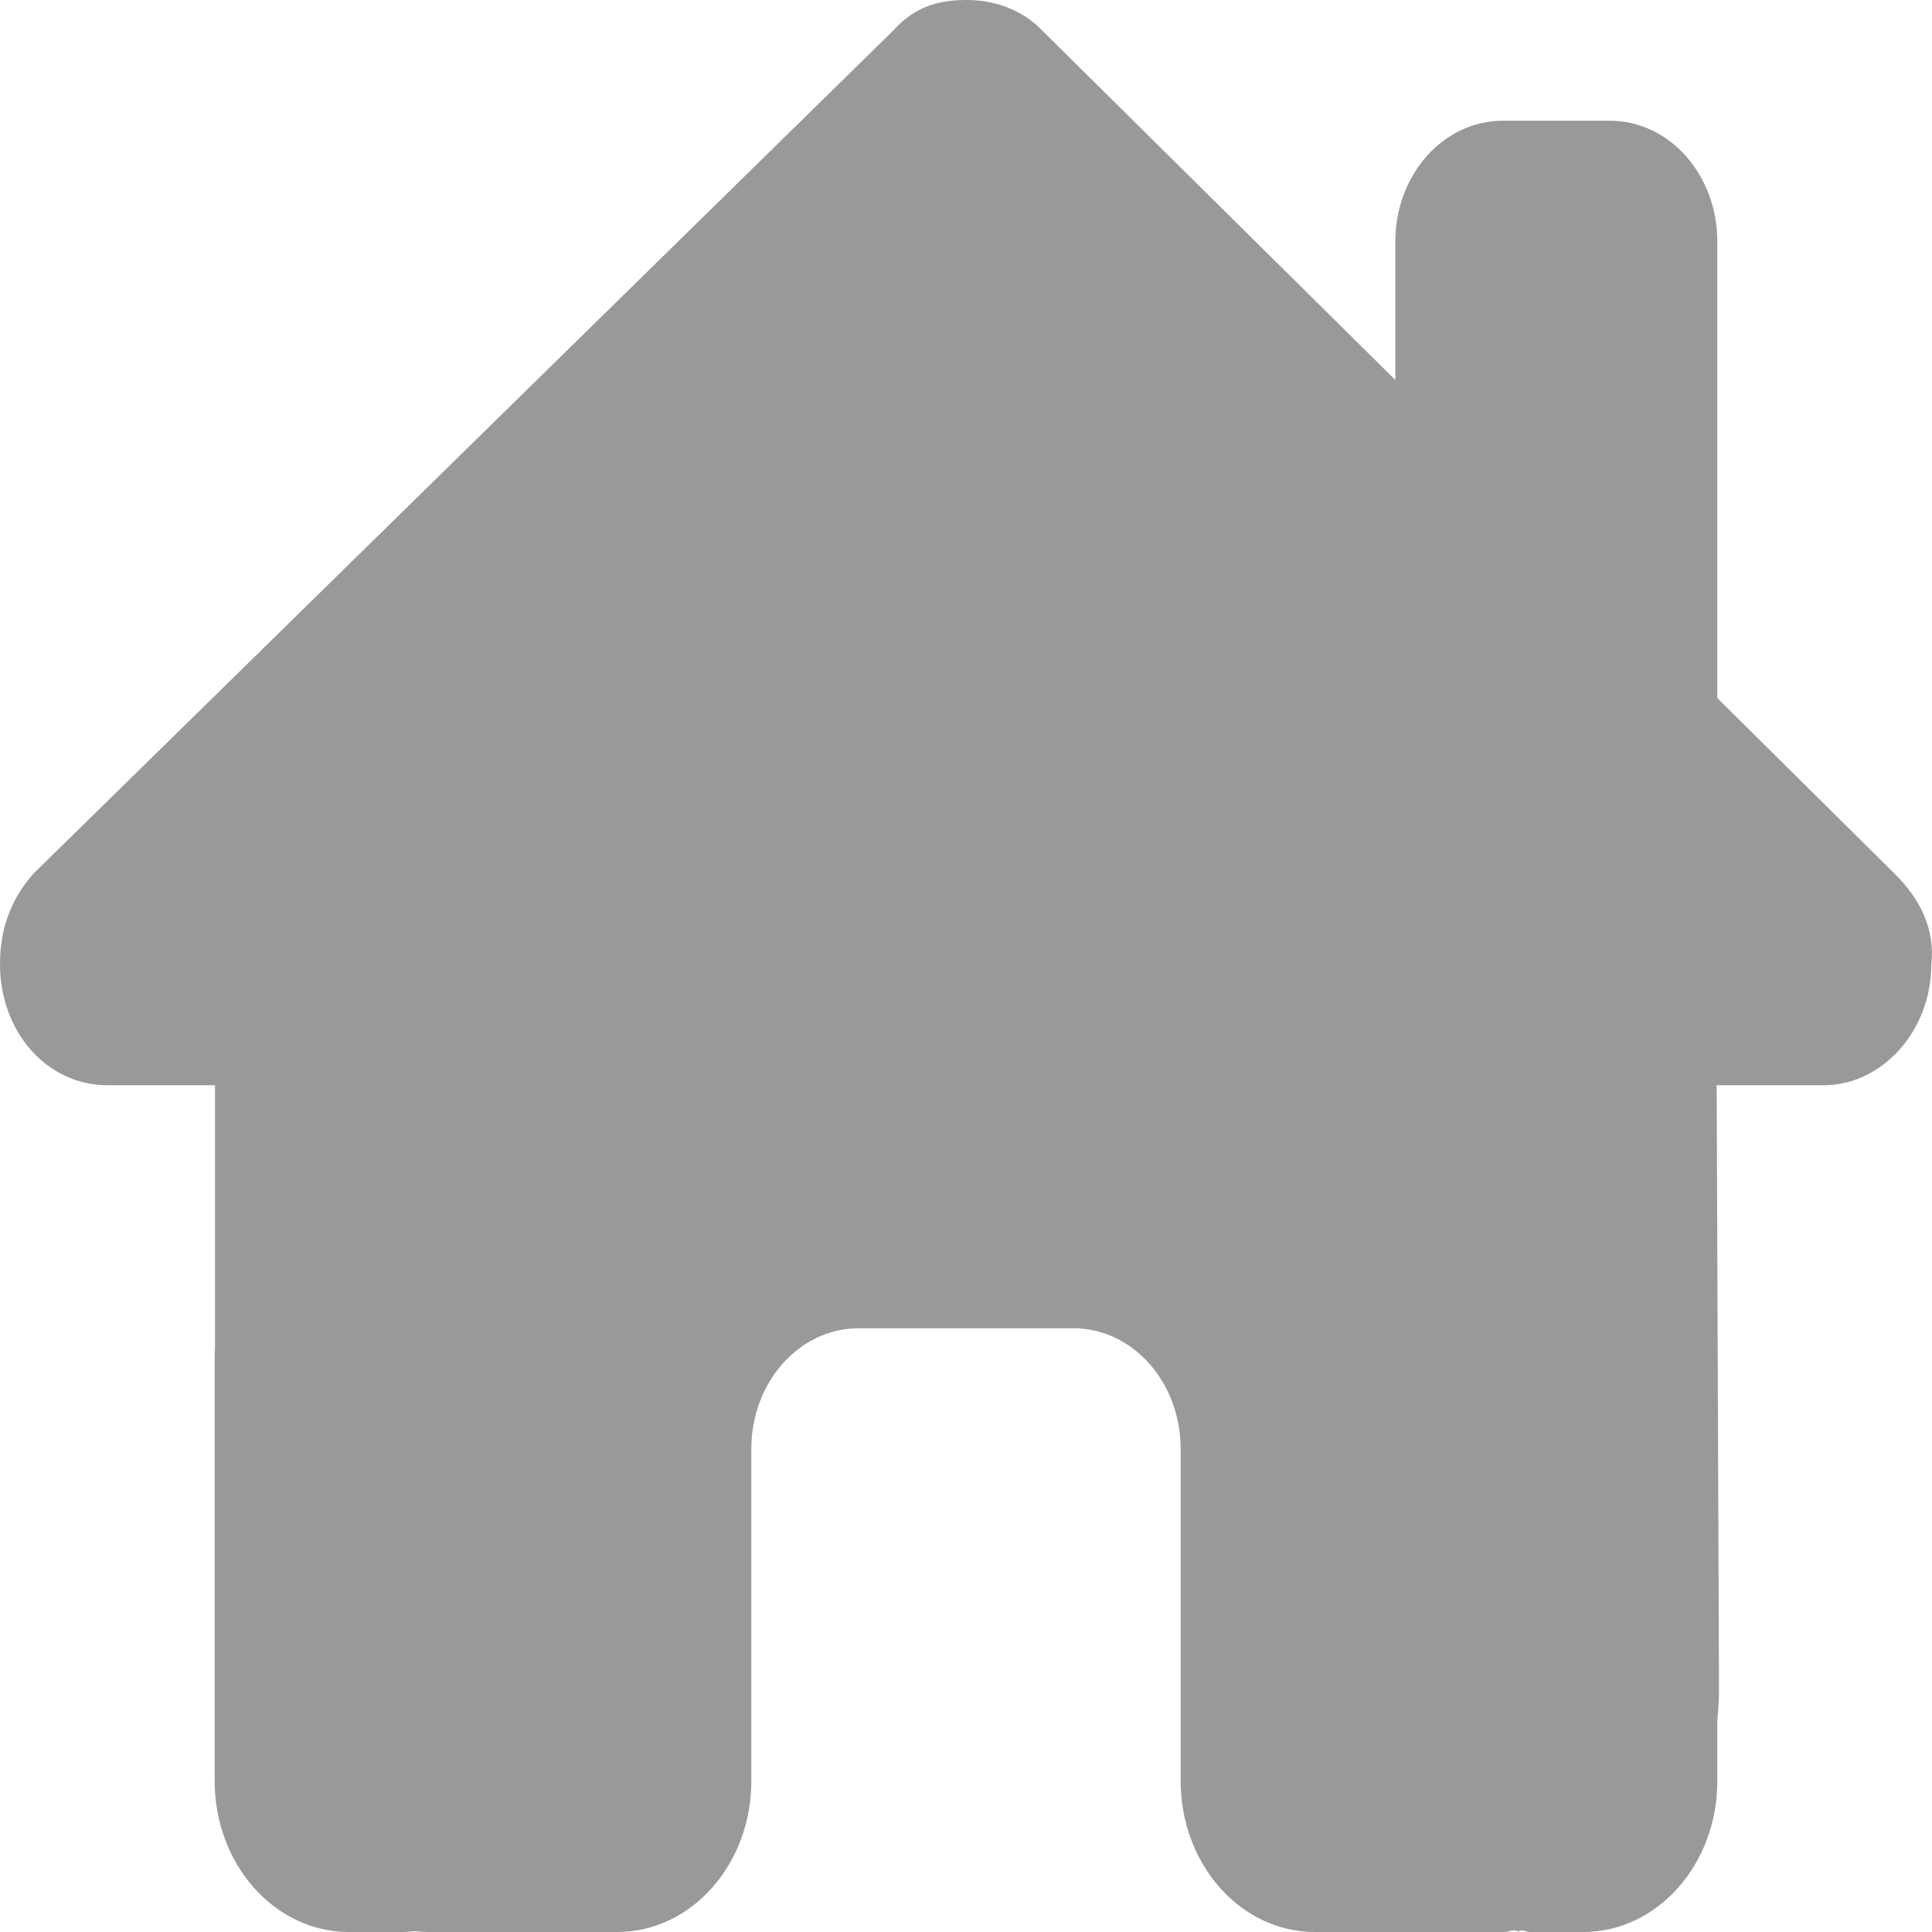
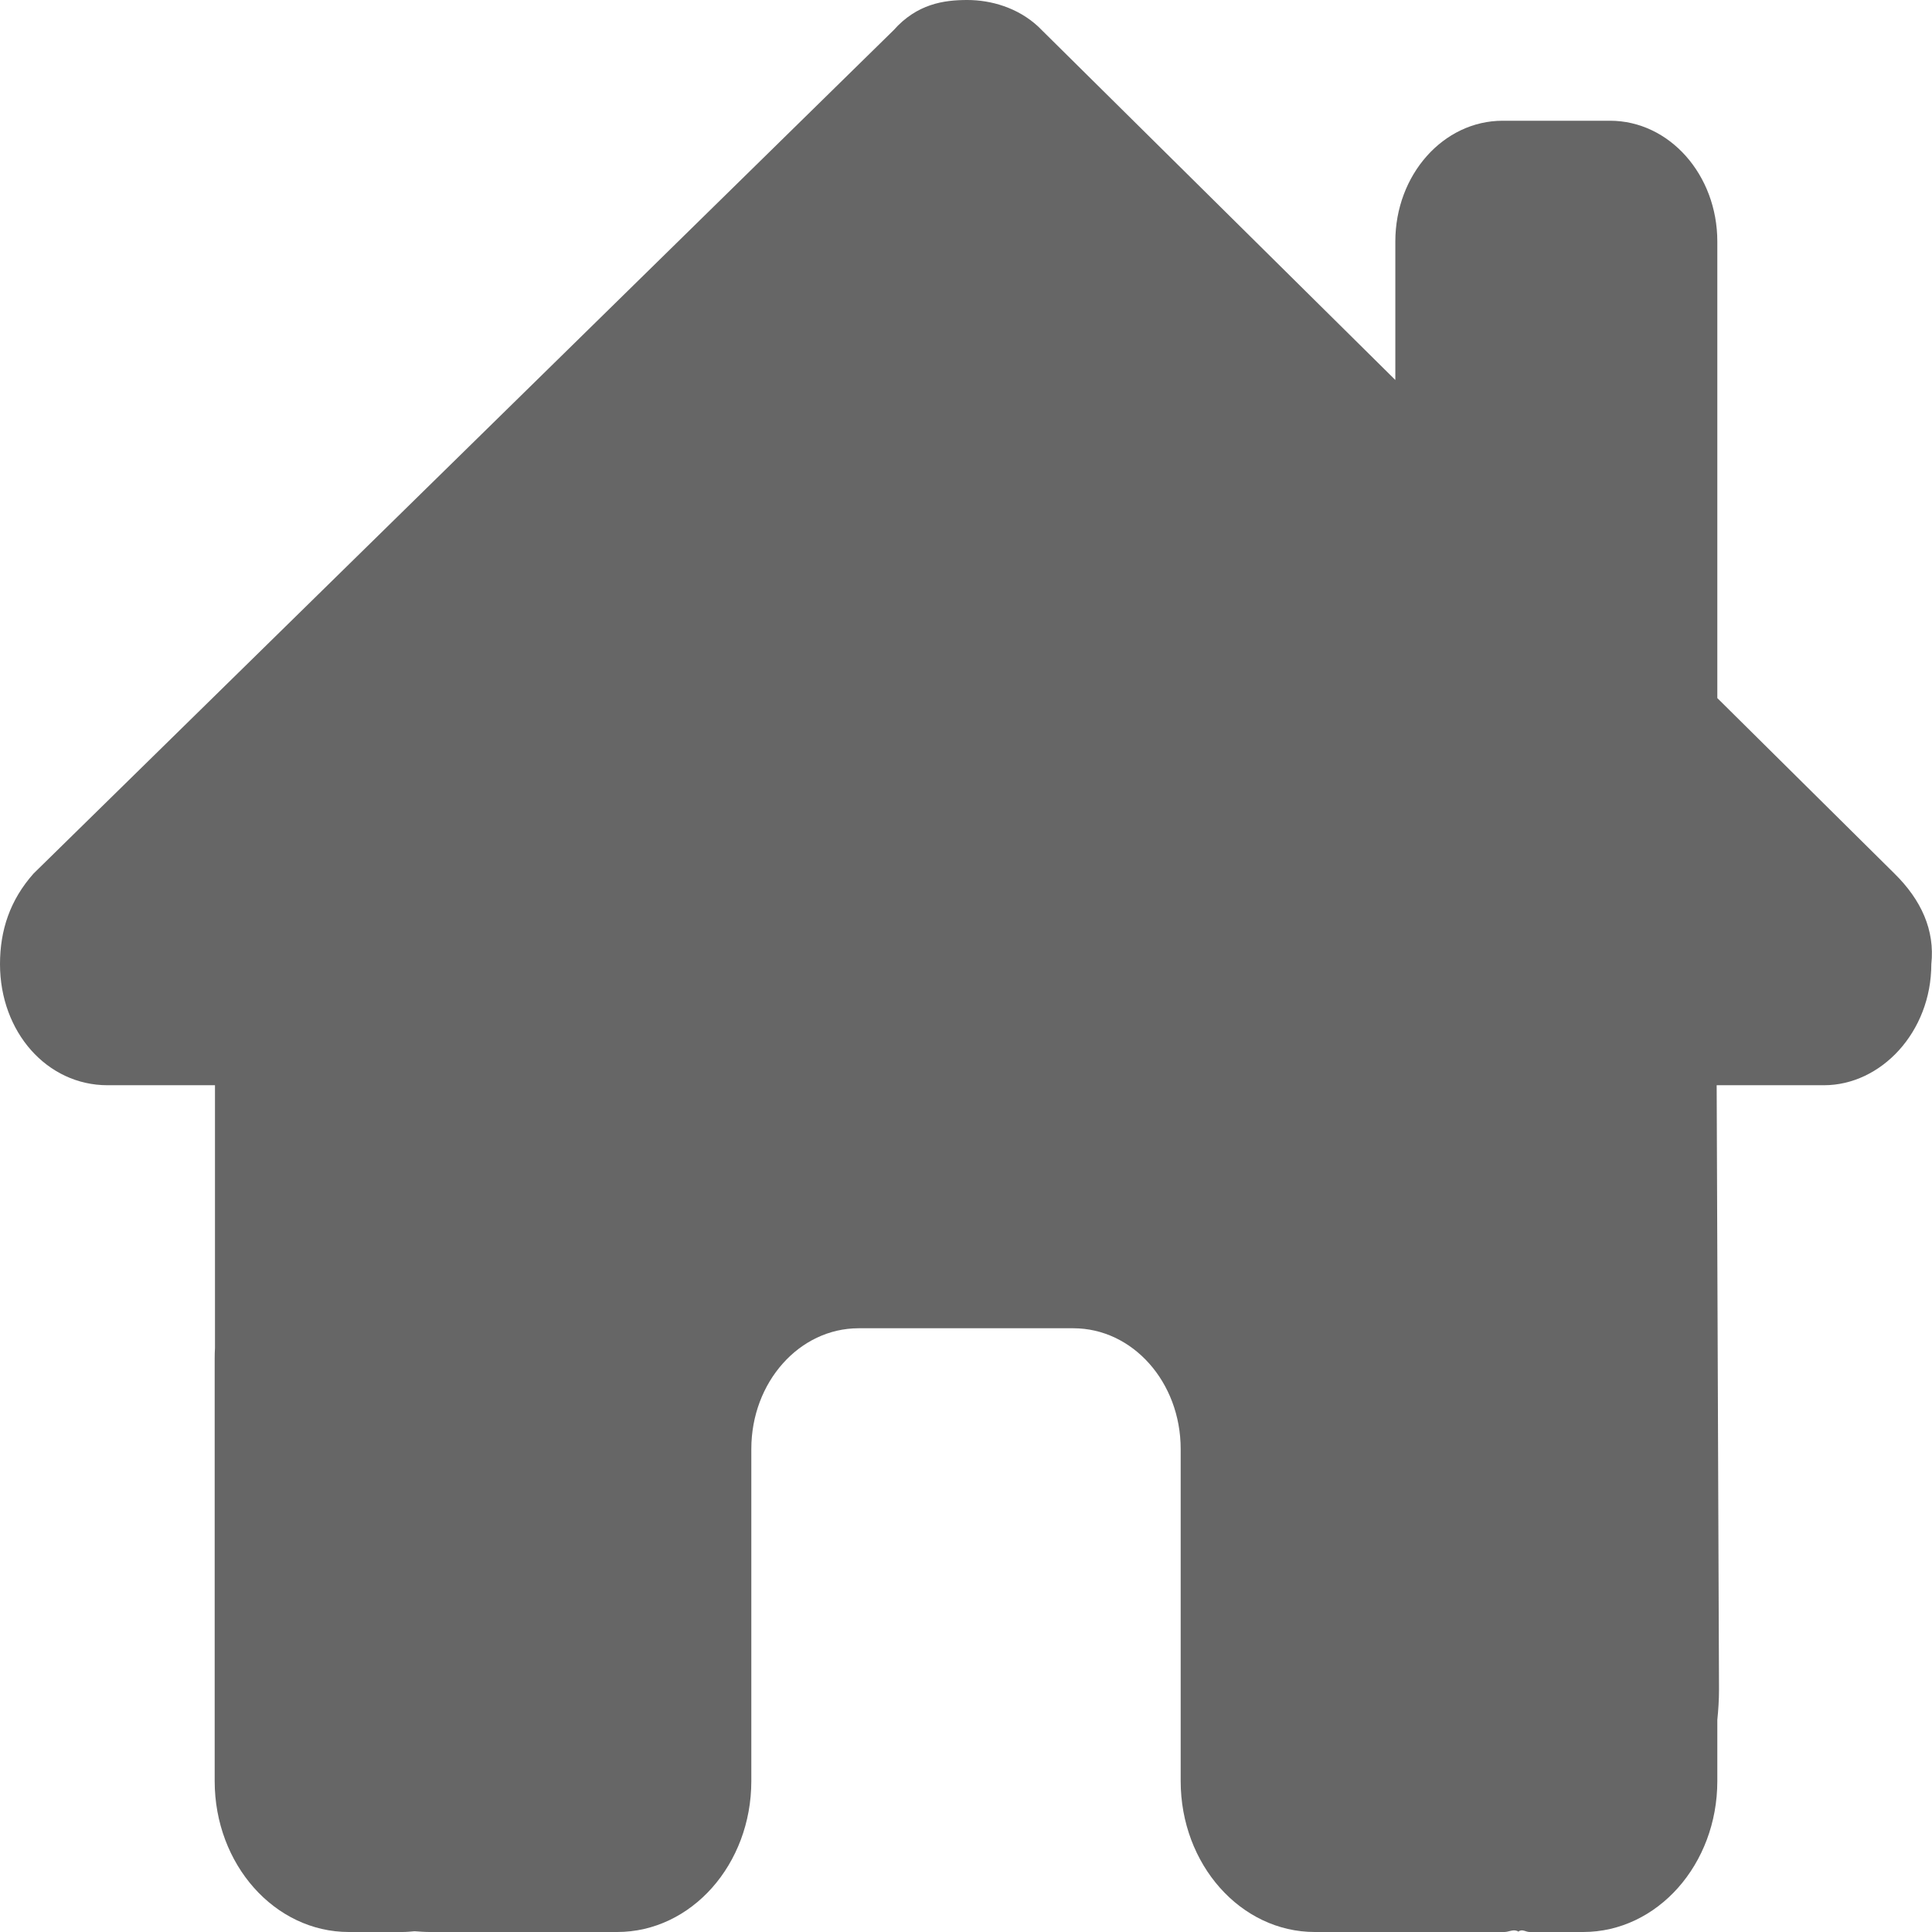
<svg xmlns="http://www.w3.org/2000/svg" width="77" height="77" viewBox="0 0 77 77" fill="current">
-   <path d="M68.418 43.252L68.511 67.33C68.511 67.751 68.485 68.142 68.444 68.548V70.984C68.444 74.308 66.052 77 63.097 77H60.958C60.811 77 60.664 76.865 60.517 76.985C60.33 76.865 60.143 77 59.956 77H52.403C49.448 77 47.056 74.308 47.056 70.984V57.75C47.056 55.088 45.144 52.938 42.778 52.938H34.222C31.856 52.938 29.944 55.088 29.944 57.75V70.984C29.944 74.308 27.552 77 24.597 77H17.125C16.924 77 16.723 76.985 16.523 76.97C16.363 76.985 16.202 77 16.042 77H13.903C10.95 77 8.556 74.308 8.556 70.984V54.141C8.556 54.005 8.56 53.855 8.568 53.719V43.252H4.284C1.874 43.252 0 41.132 0 38.425C0 37.071 0.402 35.868 1.338 34.815L35.612 1.206C36.548 0.151 37.618 0 38.553 0C39.489 0 40.559 0.301 41.374 1.055L55.611 15.144V9.625C55.611 6.968 57.523 4.812 59.889 4.812H64.167C66.533 4.812 68.444 6.968 68.444 9.625V27.822L75.503 34.815C76.572 35.868 77.12 37.071 76.973 38.425C76.973 41.132 74.968 43.252 72.695 43.252H68.418Z" fill="current" fill-opacity="0.4" />
+   <path d="M68.418 43.252L68.511 67.33C68.511 67.751 68.485 68.142 68.444 68.548V70.984C68.444 74.308 66.052 77 63.097 77H60.958C60.811 77 60.664 76.865 60.517 76.985C60.33 76.865 60.143 77 59.956 77H52.403C49.448 77 47.056 74.308 47.056 70.984V57.75C47.056 55.088 45.144 52.938 42.778 52.938H34.222C31.856 52.938 29.944 55.088 29.944 57.75V70.984C29.944 74.308 27.552 77 24.597 77H17.125C16.924 77 16.723 76.985 16.523 76.97C16.363 76.985 16.202 77 16.042 77H13.903C10.95 77 8.556 74.308 8.556 70.984V54.141C8.556 54.005 8.56 53.855 8.568 53.719V43.252H4.284C1.874 43.252 0 41.132 0 38.425C0 37.071 0.402 35.868 1.338 34.815L35.612 1.206C36.548 0.151 37.618 0 38.553 0C39.489 0 40.559 0.301 41.374 1.055L55.611 15.144V9.625C55.611 6.968 57.523 4.812 59.889 4.812H64.167C66.533 4.812 68.444 6.968 68.444 9.625V27.822L75.503 34.815C76.572 35.868 77.12 37.071 76.973 38.425C76.973 41.132 74.968 43.252 72.695 43.252H68.418Z" fill="current" fill-opacity="0.6" />
</svg>
